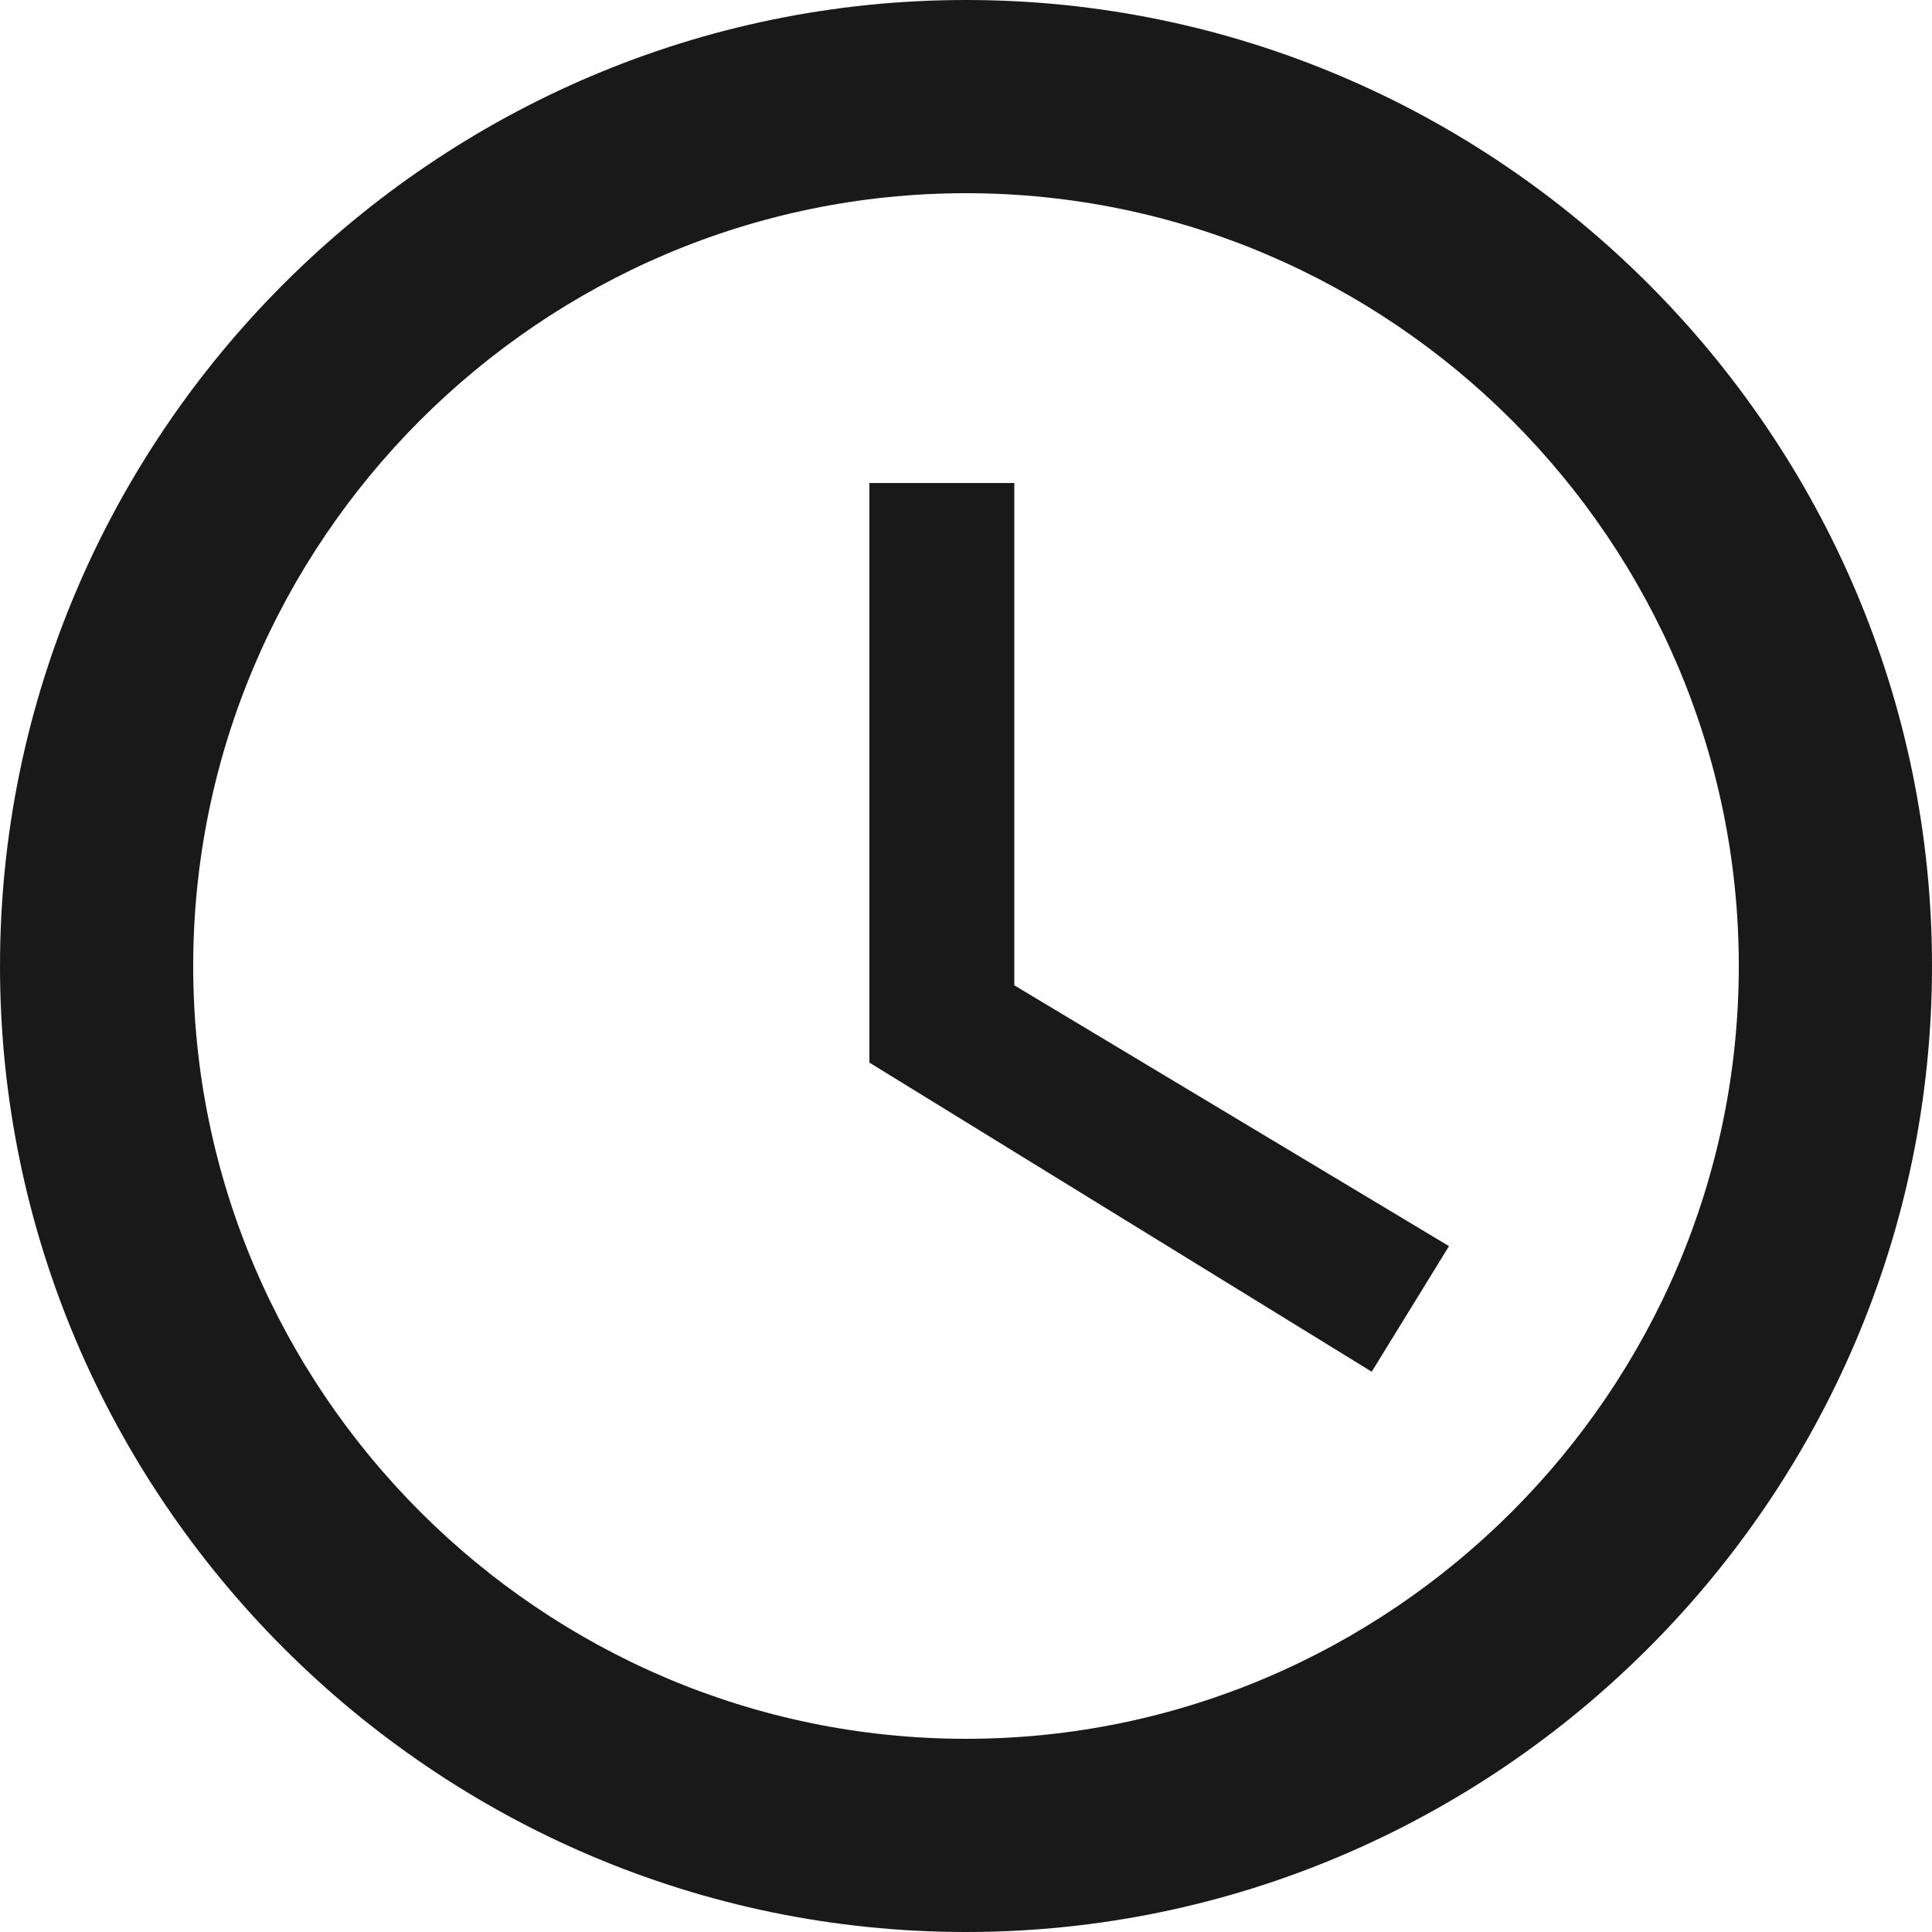
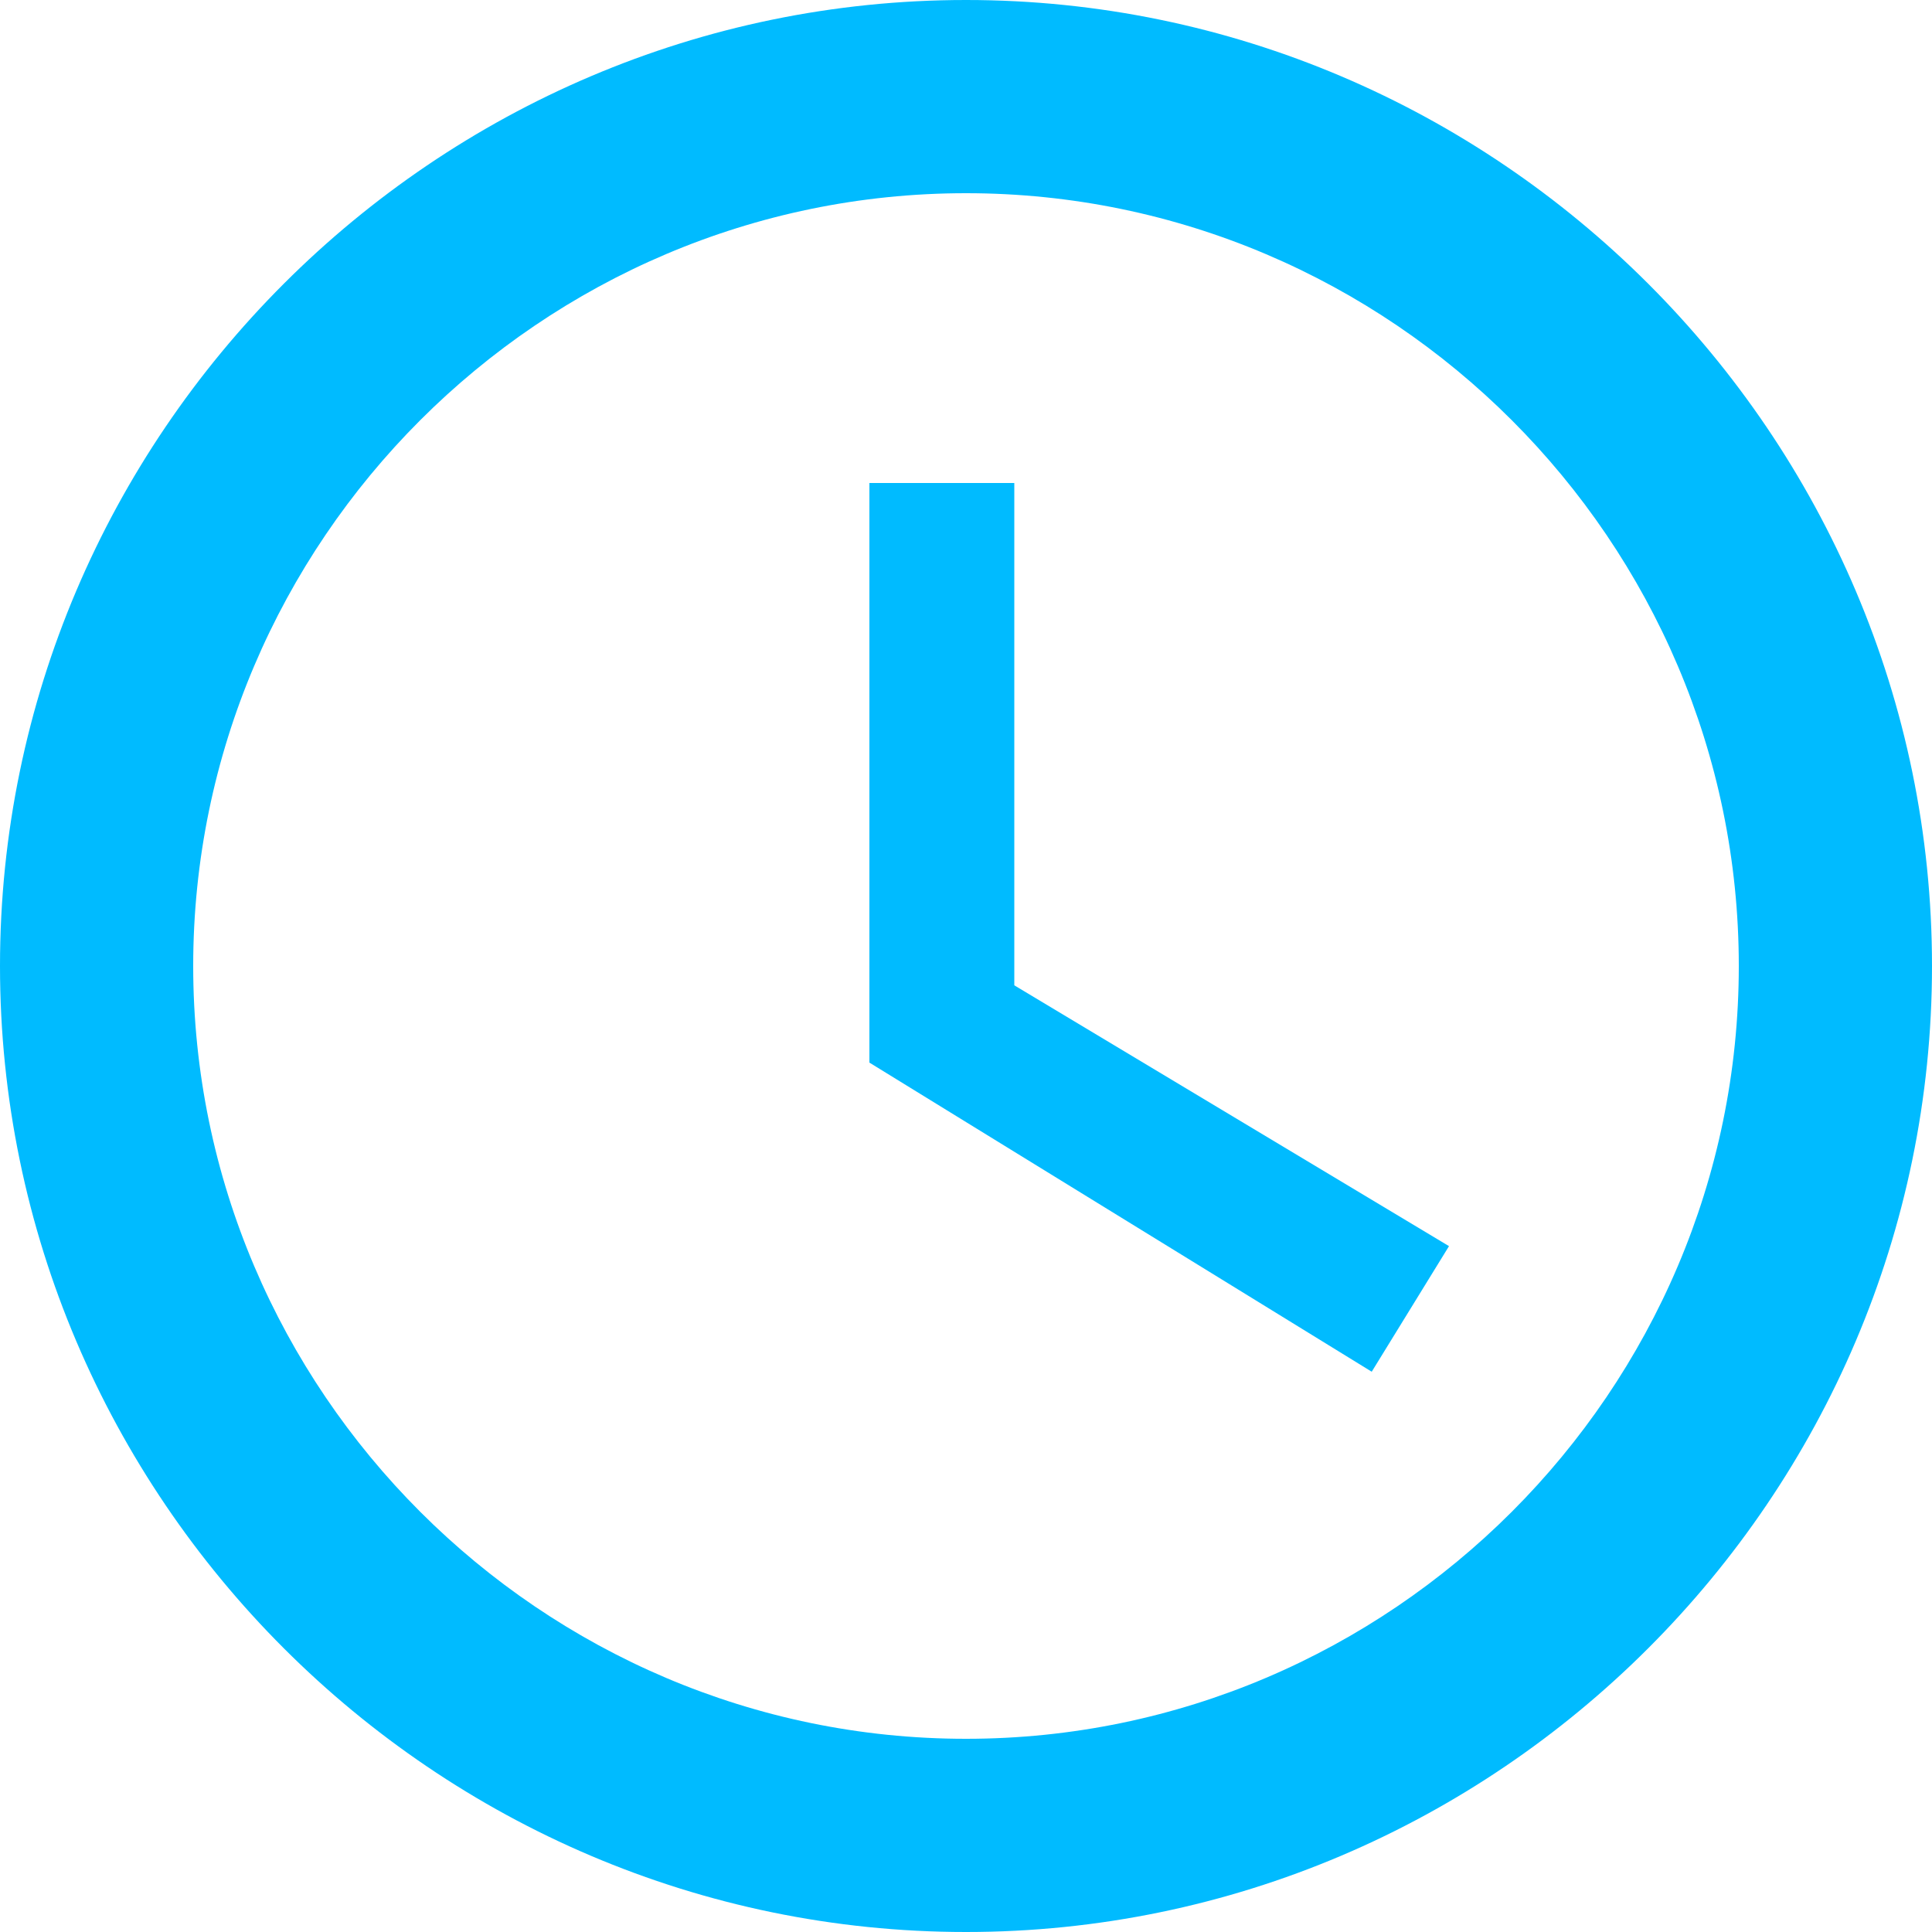
- <svg xmlns="http://www.w3.org/2000/svg" version="1.1" id="Capa_1" x="0px" y="0px" width="510px" height="510px" viewBox="0 0 510 510" style="enable-background:new 0 0 510 510;" xml:space="preserve">
-   <g>
-     <g id="access-time">
-       <path style="fill-opacity:0.9;" d="M255,0C114.75,0,0,114.75,0,255s114.75,255,255,255s255-114.75,255-255S395.25,0,255,0z     M255,459c-112.2,0-204-91.8-204-204S142.8,51,255,51s204,91.8,204,204S367.2,459,255,459z" />
-       <polygon style="fill-opacity:0.9;" points="267.75,127.5 229.5,127.5 229.5,280.5 362.1,362.1 382.5,328.95 267.75,260.1   " />
+ <svg xmlns="http://www.w3.org/2000/svg" xmlns:xlink="http://www.w3.org/1999/xlink" version="1.1" id="Capa_1" x="0px" y="0px" width="510px" height="510px" viewBox="0 0 510 510" style="enable-background:new 0 0 510 510;" xml:space="preserve">
+   <defs id="defs238">
+     <linearGradient id="linearGradient2987">
+       <stop style="stop-color:#000000;stop-opacity:1;" offset="0" id="stop2983" />
+       <stop style="stop-color:#000000;stop-opacity:0;" offset="1" id="stop2985" />
+     </linearGradient>
+     <linearGradient xlink:href="#linearGradient2987" id="linearGradient2991" x1="0" y1="255" x2="510" y2="255" gradientUnits="userSpaceOnUse" />
+   </defs>
+   <g id="g203" style="fill:#00bbff;fill-opacity:1">
+     <g id="access-time" style="fill:#00bbff;fill-opacity:1">
+       <path style="fill-opacity:1;fill:#00bbff" d="M255,0C114.75,0,0,114.75,0,255s114.75,255,255,255s255-114.75,255-255S395.25,0,255,0z     M255,459c-112.2,0-204-91.8-204-204S142.8,51,255,51s204,91.8,204,204S367.2,459,255,459z" id="path198" />
+       <polygon style="fill-opacity:1;fill:#00bbff" points="267.75,127.5 229.5,127.5 229.5,280.5 362.1,362.1 382.5,328.95 267.75,260.1   " id="polygon200" />
    </g>
  </g>
-   <g>
+   <g id="g205">
</g>
-   <g>
+   <g id="g207">
</g>
-   <g>
+   <g id="g209">
</g>
-   <g>
+   <g id="g211">
</g>
-   <g>
+   <g id="g213">
</g>
-   <g>
+   <g id="g215">
</g>
-   <g>
+   <g id="g217">
</g>
-   <g>
+   <g id="g219">
</g>
-   <g>
+   <g id="g221">
</g>
-   <g>
+   <g id="g223">
</g>
-   <g>
+   <g id="g225">
</g>
-   <g>
+   <g id="g227">
</g>
-   <g>
+   <g id="g229">
</g>
-   <g>
+   <g id="g231">
</g>
-   <g>
+   <g id="g233">
</g>
</svg>
